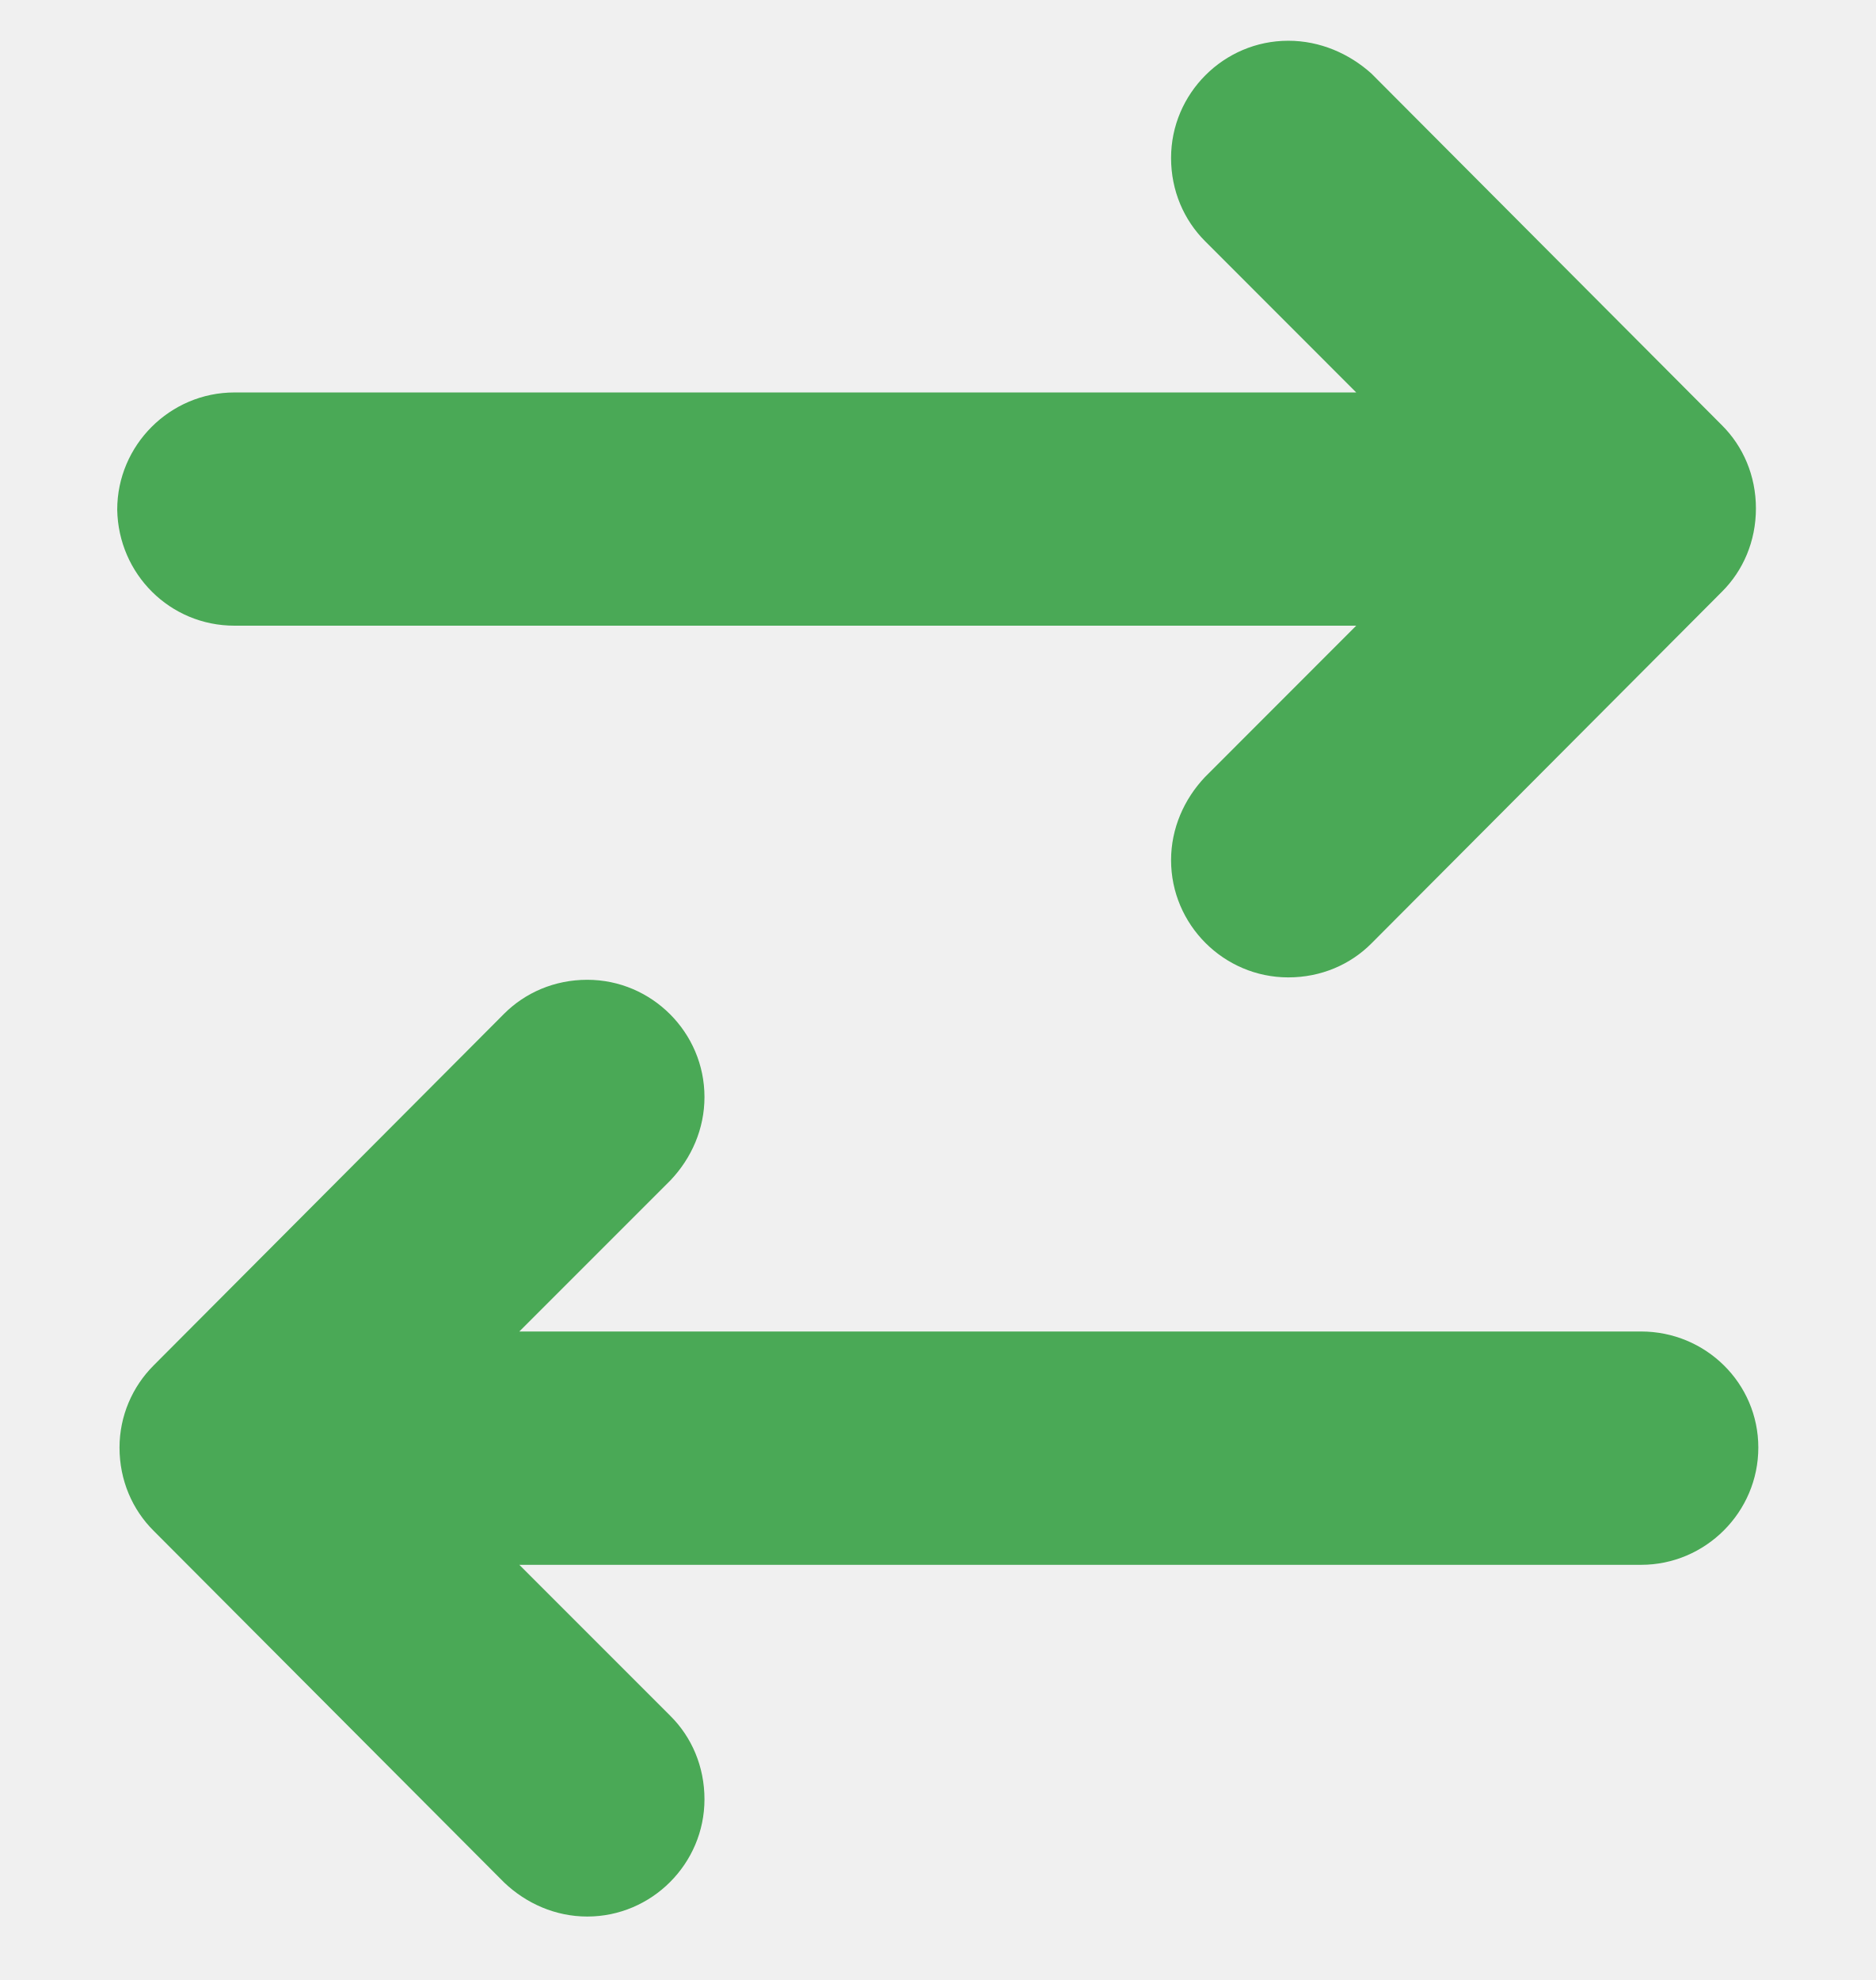
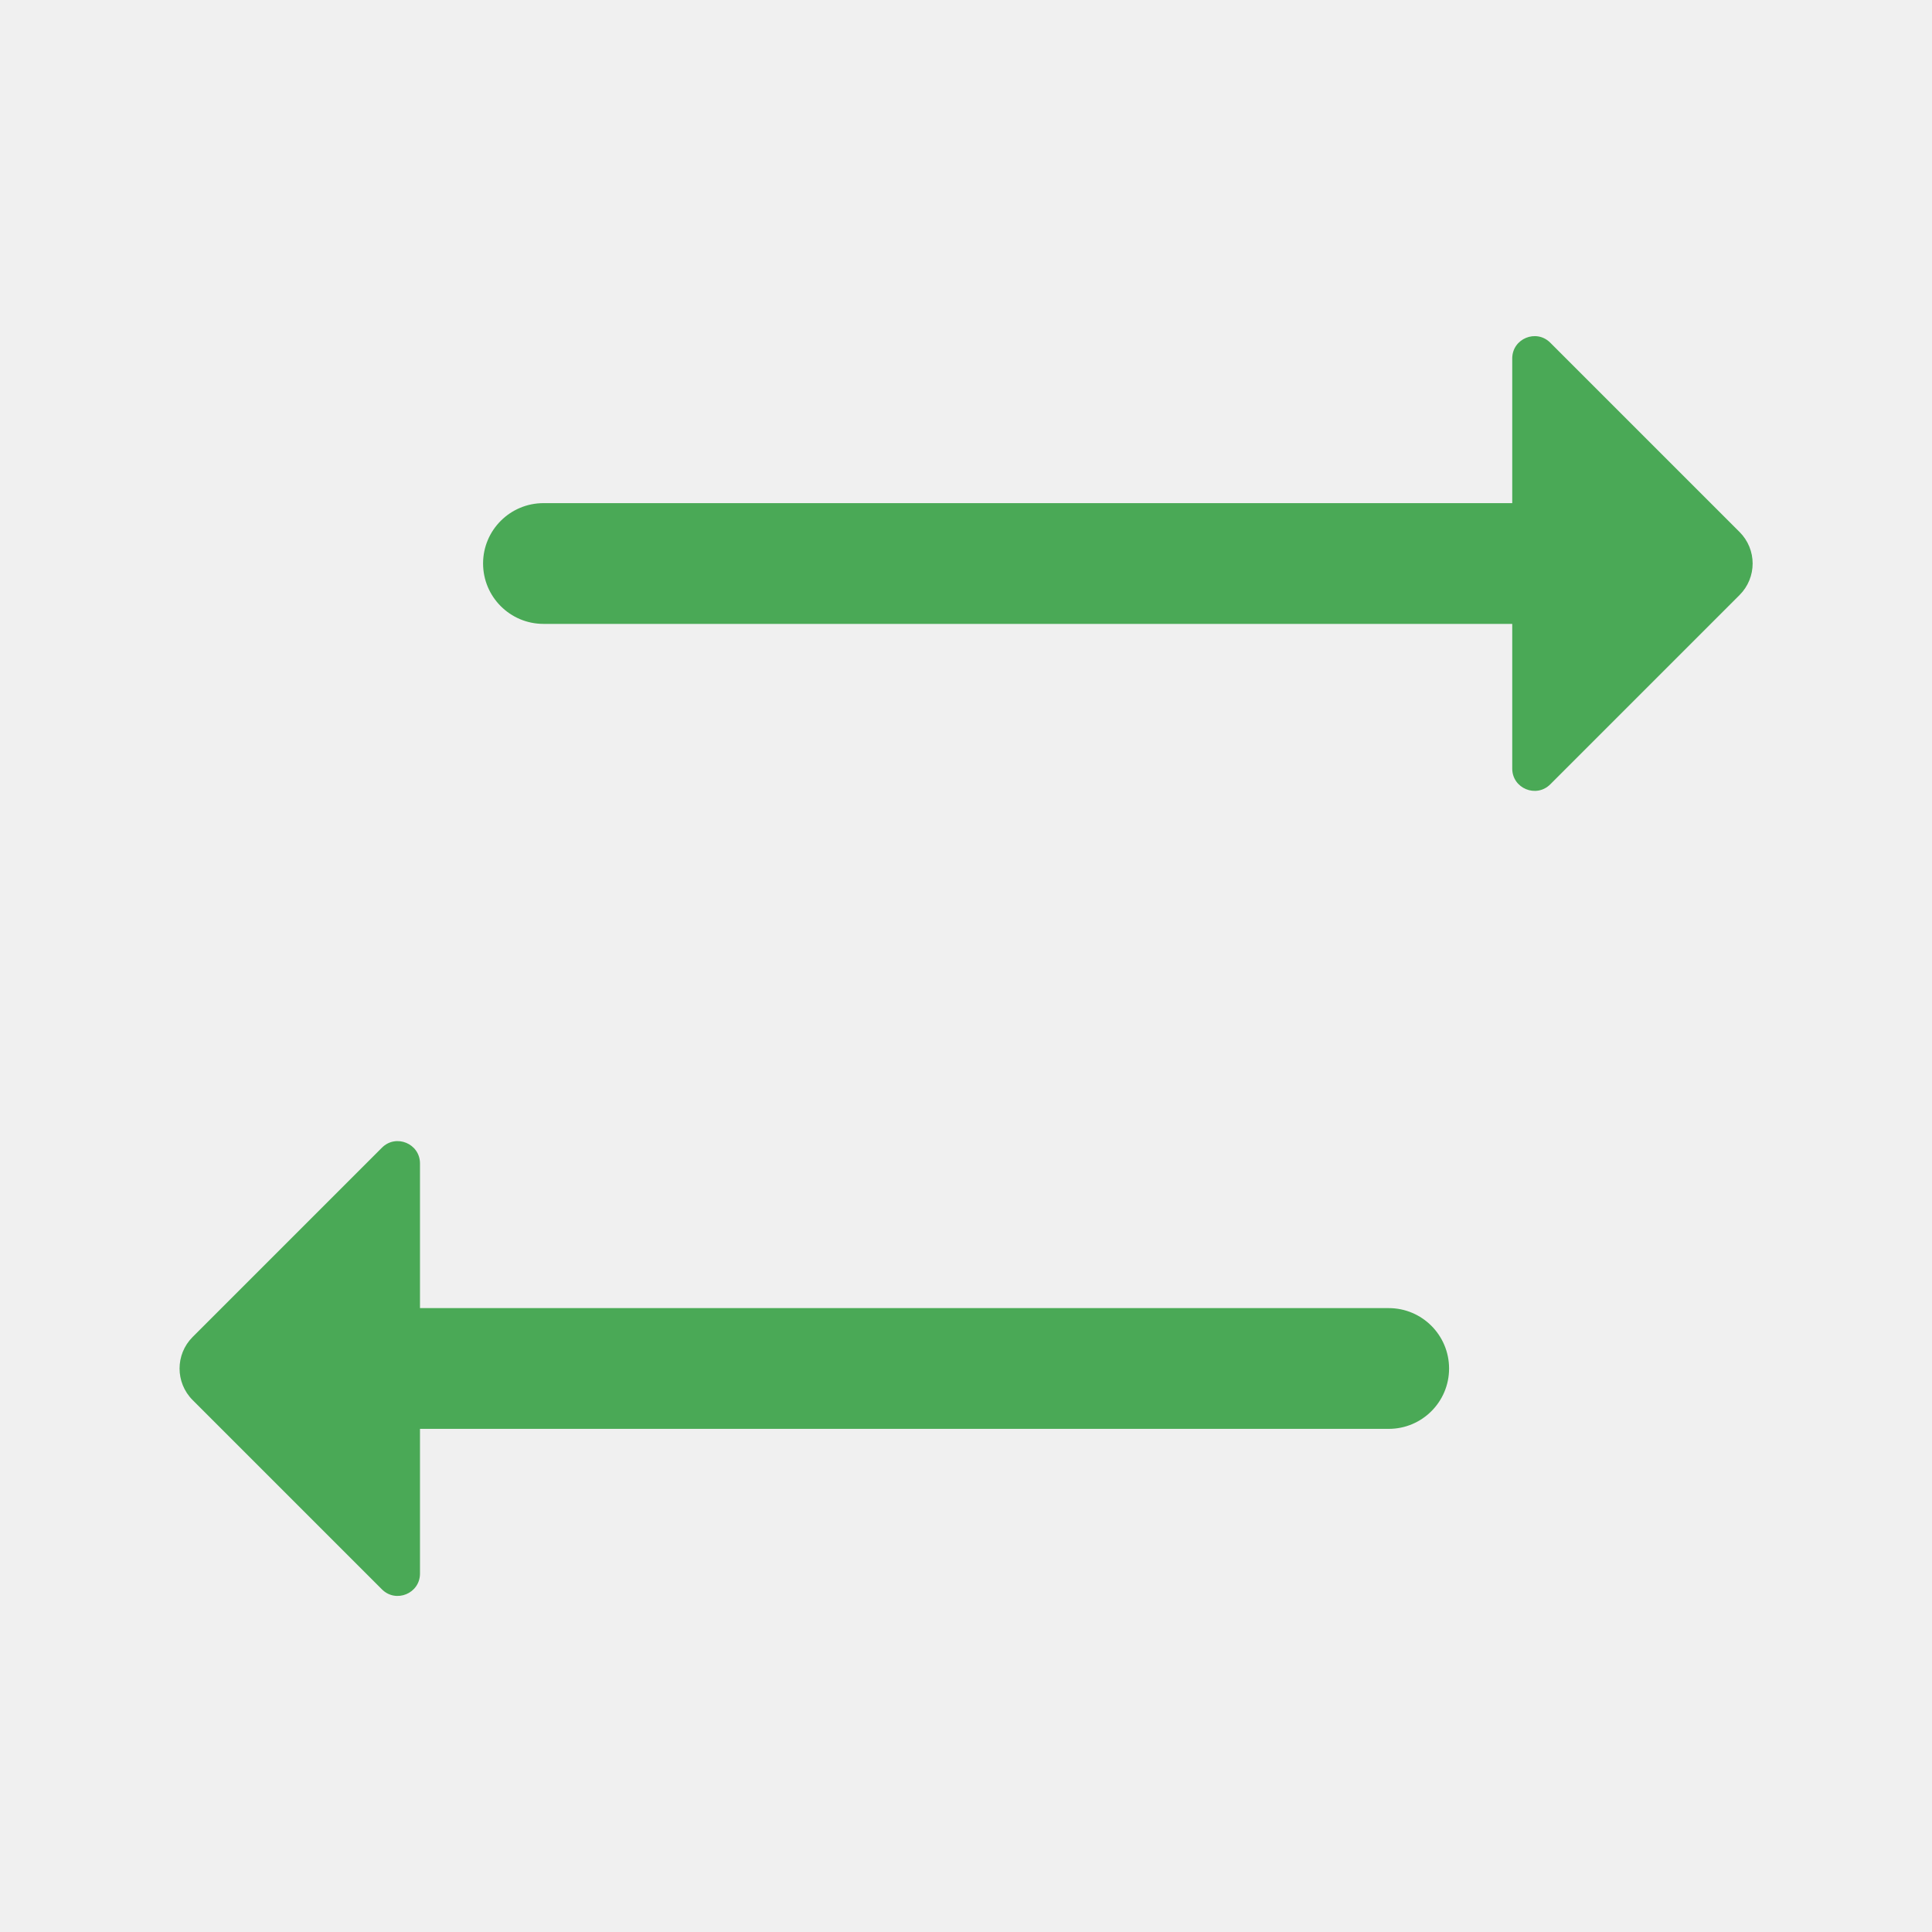
- <svg xmlns="http://www.w3.org/2000/svg" width="18" height="19" viewBox="0 0 18 19" fill="none">
-   <g clip-path="url(#clip0_798:5661)">
-     <path fill-rule="evenodd" clip-rule="evenodd" d="M2.25 6.004H13.016L11.565 7.456C11.363 7.669 11.239 7.951 11.239 8.254C11.239 8.873 11.745 9.379 12.364 9.379C12.679 9.379 12.96 9.256 13.162 9.053L16.526 5.678C16.729 5.476 16.852 5.194 16.852 4.879C16.852 4.564 16.729 4.283 16.526 4.081L13.162 0.706C12.949 0.514 12.668 0.391 12.364 0.391C11.745 0.391 11.239 0.897 11.239 1.516C11.239 1.831 11.363 2.112 11.565 2.314L13.016 3.766H2.25C1.631 3.766 1.125 4.272 1.125 4.891C1.136 5.509 1.631 6.004 2.25 6.004ZM15.75 12.777H4.984L6.435 11.326C6.638 11.112 6.761 10.831 6.761 10.527C6.761 9.908 6.255 9.402 5.636 9.402C5.321 9.402 5.04 9.526 4.838 9.728L1.474 13.103C1.271 13.306 1.147 13.587 1.147 13.891C1.147 14.206 1.271 14.487 1.474 14.689L4.838 18.064C5.051 18.267 5.332 18.391 5.636 18.391C6.255 18.391 6.761 17.884 6.761 17.266C6.761 16.951 6.638 16.669 6.435 16.467L4.984 15.016H15.75C16.369 15.016 16.875 14.509 16.875 13.891C16.875 13.272 16.369 12.777 15.75 12.777Z" fill="#4AA956" />
-   </g>
-   <defs>
-     <clipPath id="clip0_798:5661">
-       <rect width="18" height="18" fill="white" transform="translate(0 0.390625)" />
-     </clipPath>
-   </defs>
+ <svg xmlns="http://www.w3.org/2000/svg" width="26" height="26" viewBox="0 0 26 26" fill="none">
+   <path d="M23.41 8.008C23.645 7.773 23.645 7.394 23.41 7.159L20.863 4.612C20.674 4.423 20.351 4.557 20.351 4.824V6.771H7.314C6.865 6.771 6.501 7.135 6.501 7.583C6.501 8.032 6.865 8.396 7.314 8.396H20.351V10.343C20.351 10.61 20.674 10.744 20.863 10.555L23.41 8.008ZM5.652 15.657C5.652 15.39 5.329 15.256 5.14 15.445L2.592 17.993C2.358 18.227 2.358 18.607 2.592 18.841L5.14 21.389C5.329 21.578 5.652 21.444 5.652 21.177V19.229H18.689C19.137 19.229 19.501 18.866 19.501 18.417C19.501 17.968 19.137 17.604 18.689 17.604H5.652V15.657Z" fill="#4AA956" />
</svg>
